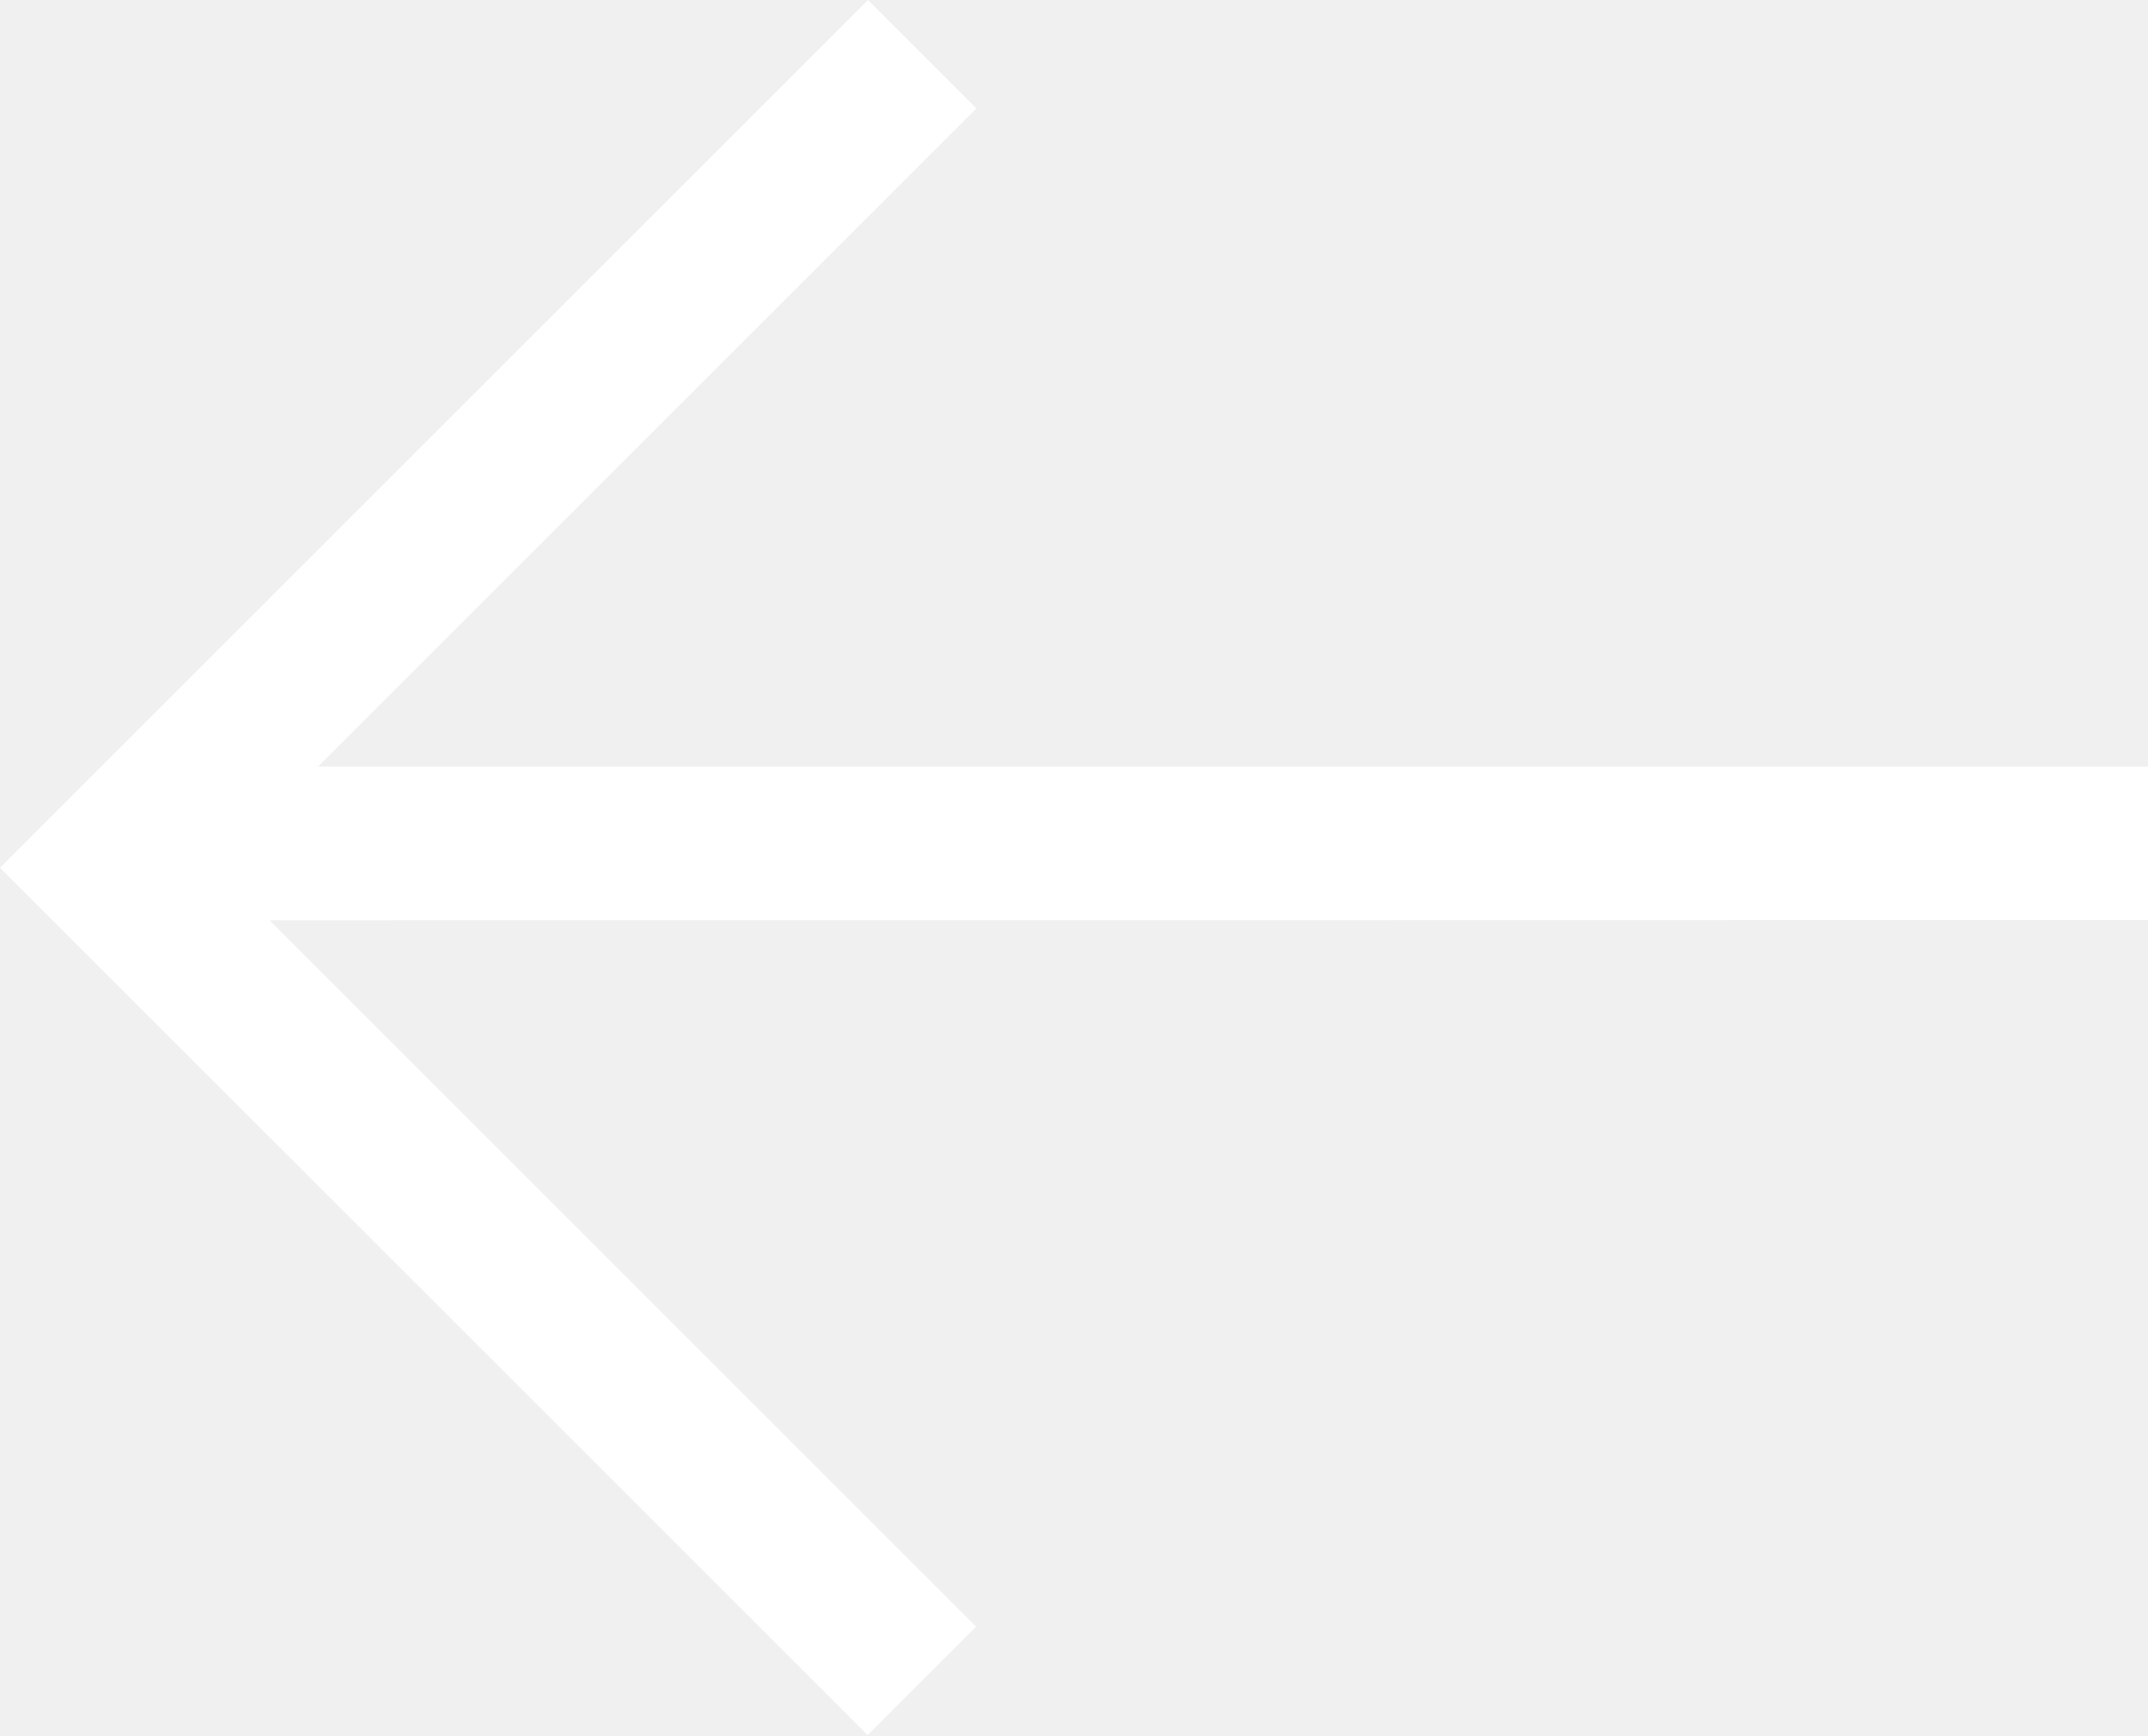
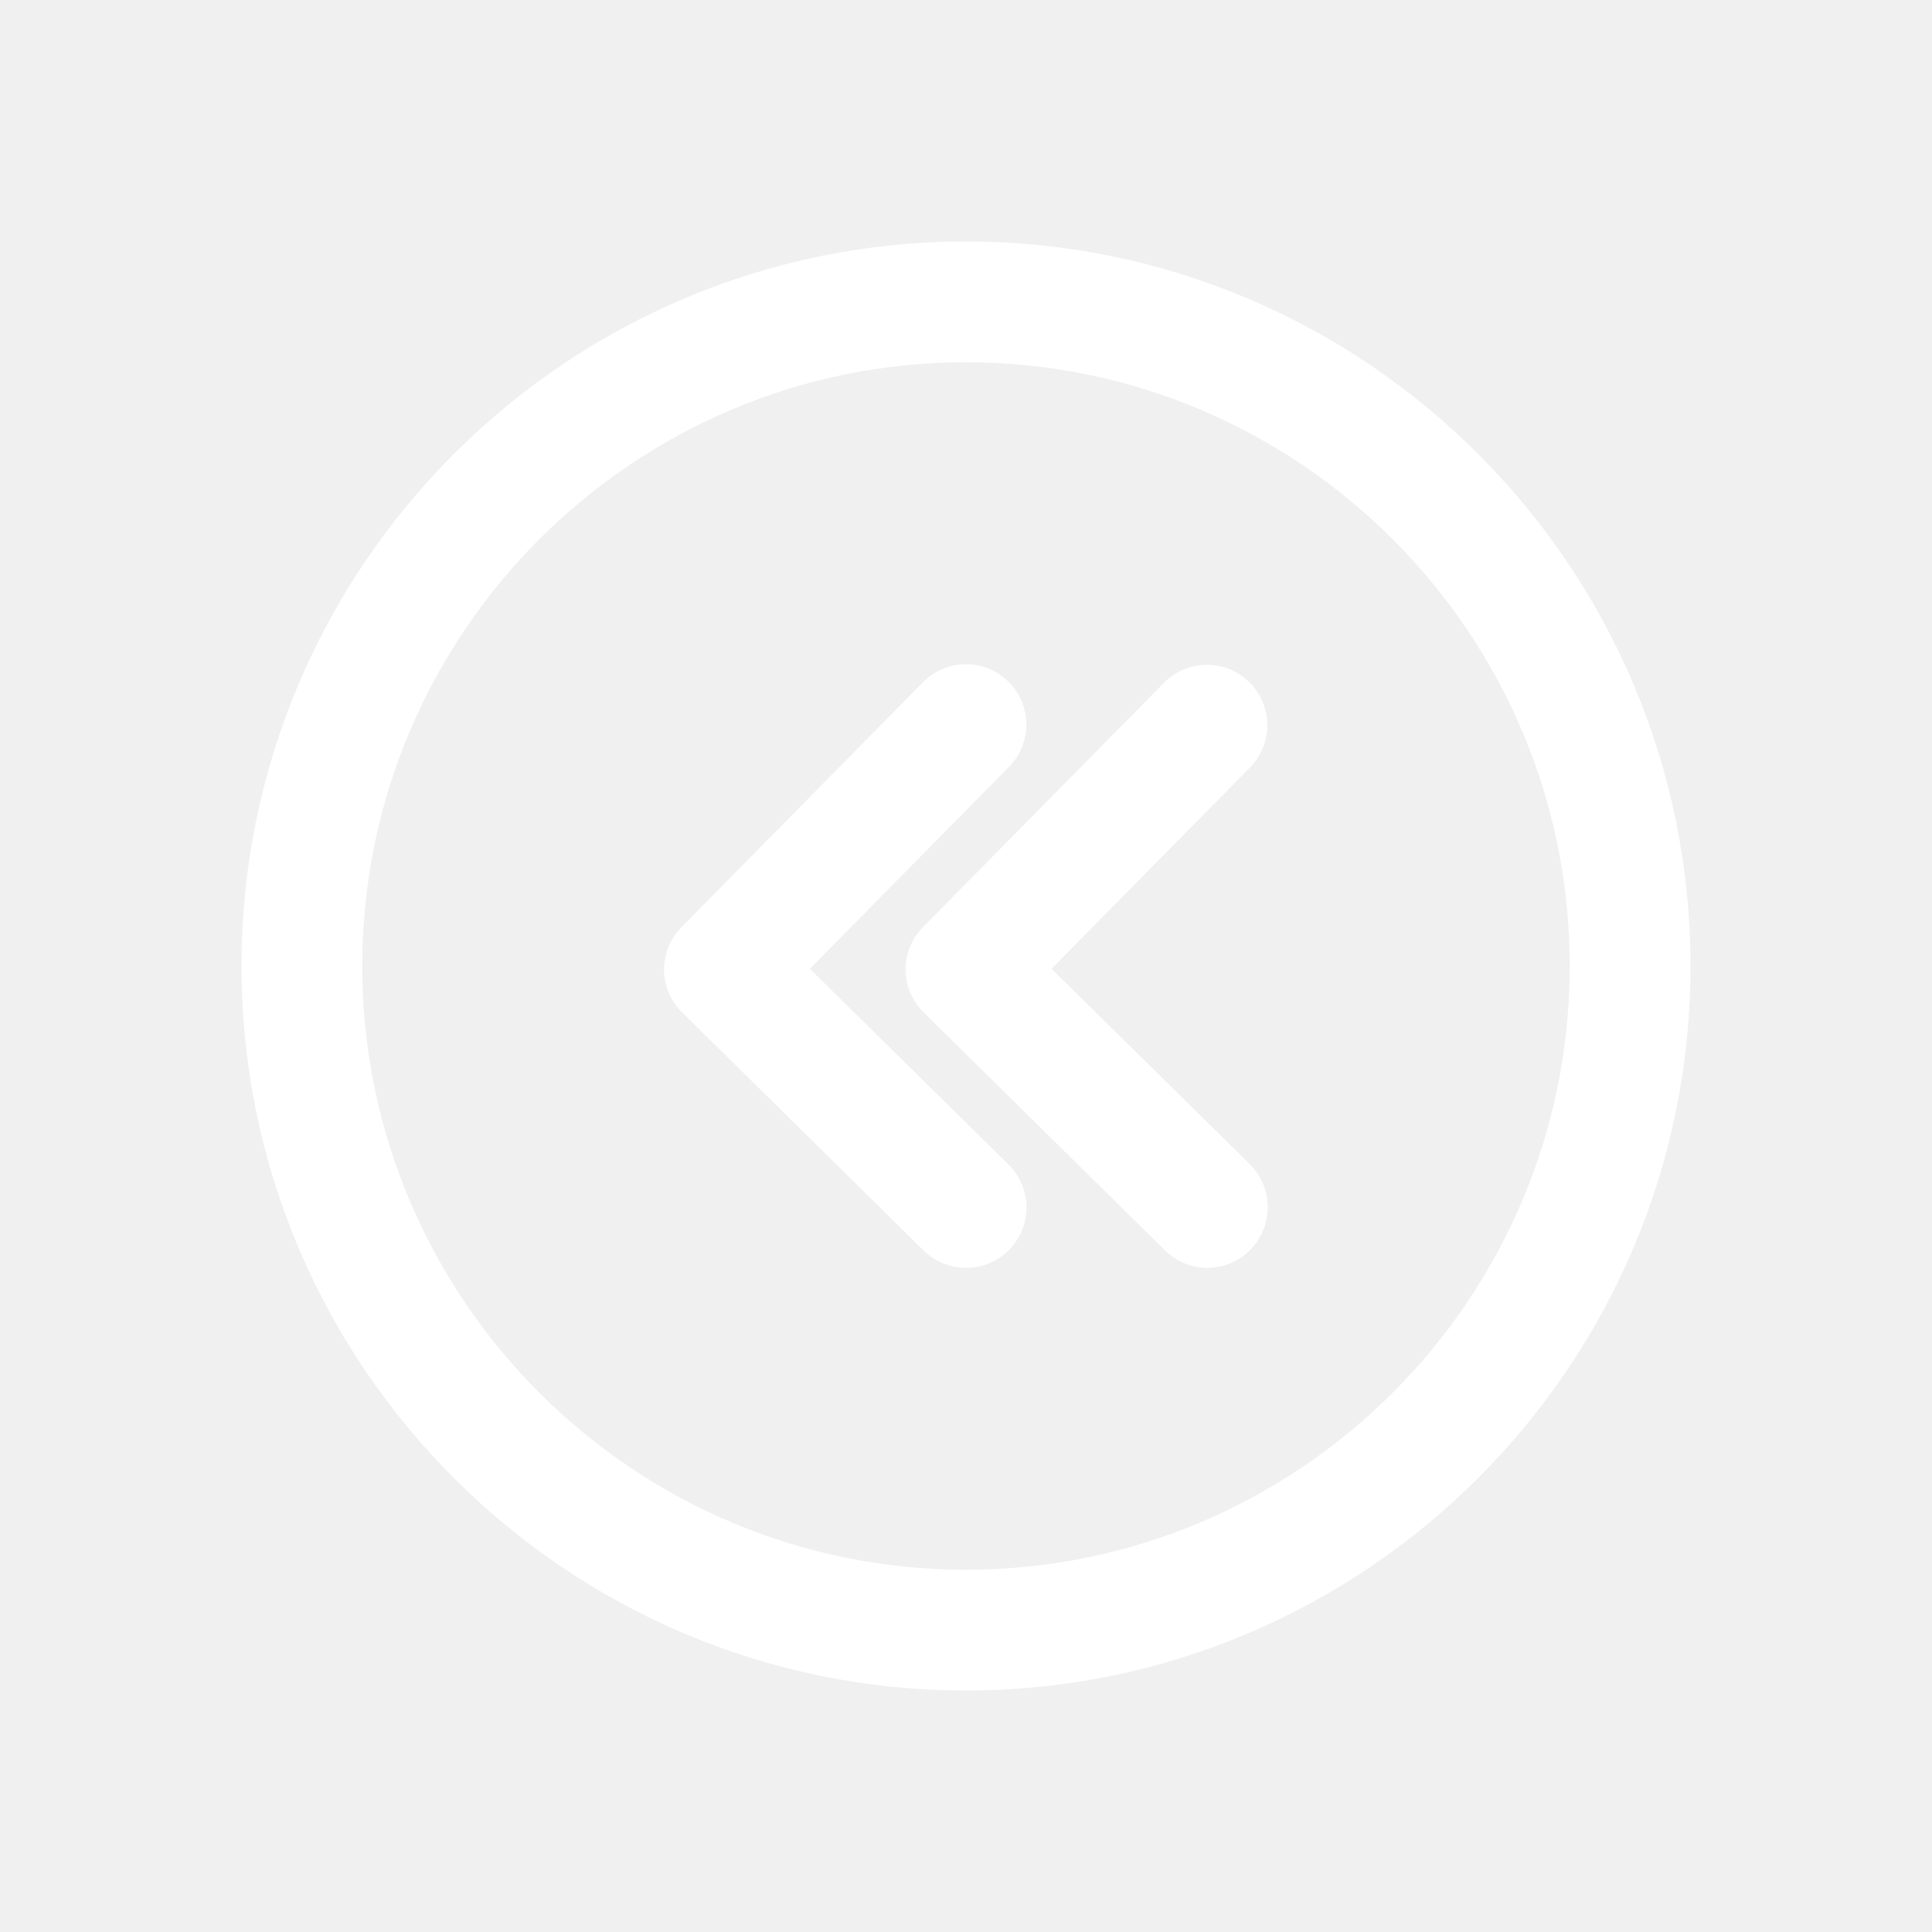
- <svg xmlns="http://www.w3.org/2000/svg" width="26.755" height="21.622" viewBox="0 0 26.755 21.622">
-   <path id="返回" d="M3.358,84.609l8.8,8.8-1.351,1.351L0,83.954,10.811,73.143l1.351,1.351-8.2,8.2h22.8v1.911Z" transform="translate(0 -73.143)" fill="#fff" />
+ <svg xmlns="http://www.w3.org/2000/svg" t="1679034843232" class="icon" viewBox="0 0 1024 1024" version="1.1" p-id="11957" width="200" height="200">
+   <path d="M640 672a31.808 31.808 0 0 1-22.464-9.216l-128-126.208a31.872 31.872 0 0 1-0.32-45.184l128-129.792a32 32 0 0 1 45.632 44.864L557.312 513.472l105.216 103.68A32.128 32.128 0 0 1 640 672z" fill="#ffffff" p-id="11958" data-spm-anchor-id="a313x.7781069.0.i38" class="selected" />
+   <path d="M512 672a32 32 0 0 1-22.464-9.216l-128-126.208a31.872 31.872 0 0 1-0.32-45.184l128-129.792a31.936 31.936 0 1 1 45.568 44.864L429.248 513.472l105.216 103.68A32 32 0 0 1 512 672z" fill="#ffffff" p-id="11959" data-spm-anchor-id="a313x.7781069.0.i37" class="selected" />
+   <path d="M512 896c-211.776 0-384-172.224-384-384s172.224-384 384-384 384 172.224 384 384-172.224 384-384 384zM512 192C335.552 192 192 335.552 192 512s143.552 320 320 320 320-143.552 320-320-143.552-320-320-320z" fill="#ffffff" p-id="11960" data-spm-anchor-id="a313x.7781069.0.i34" class="selected" />
</svg>
